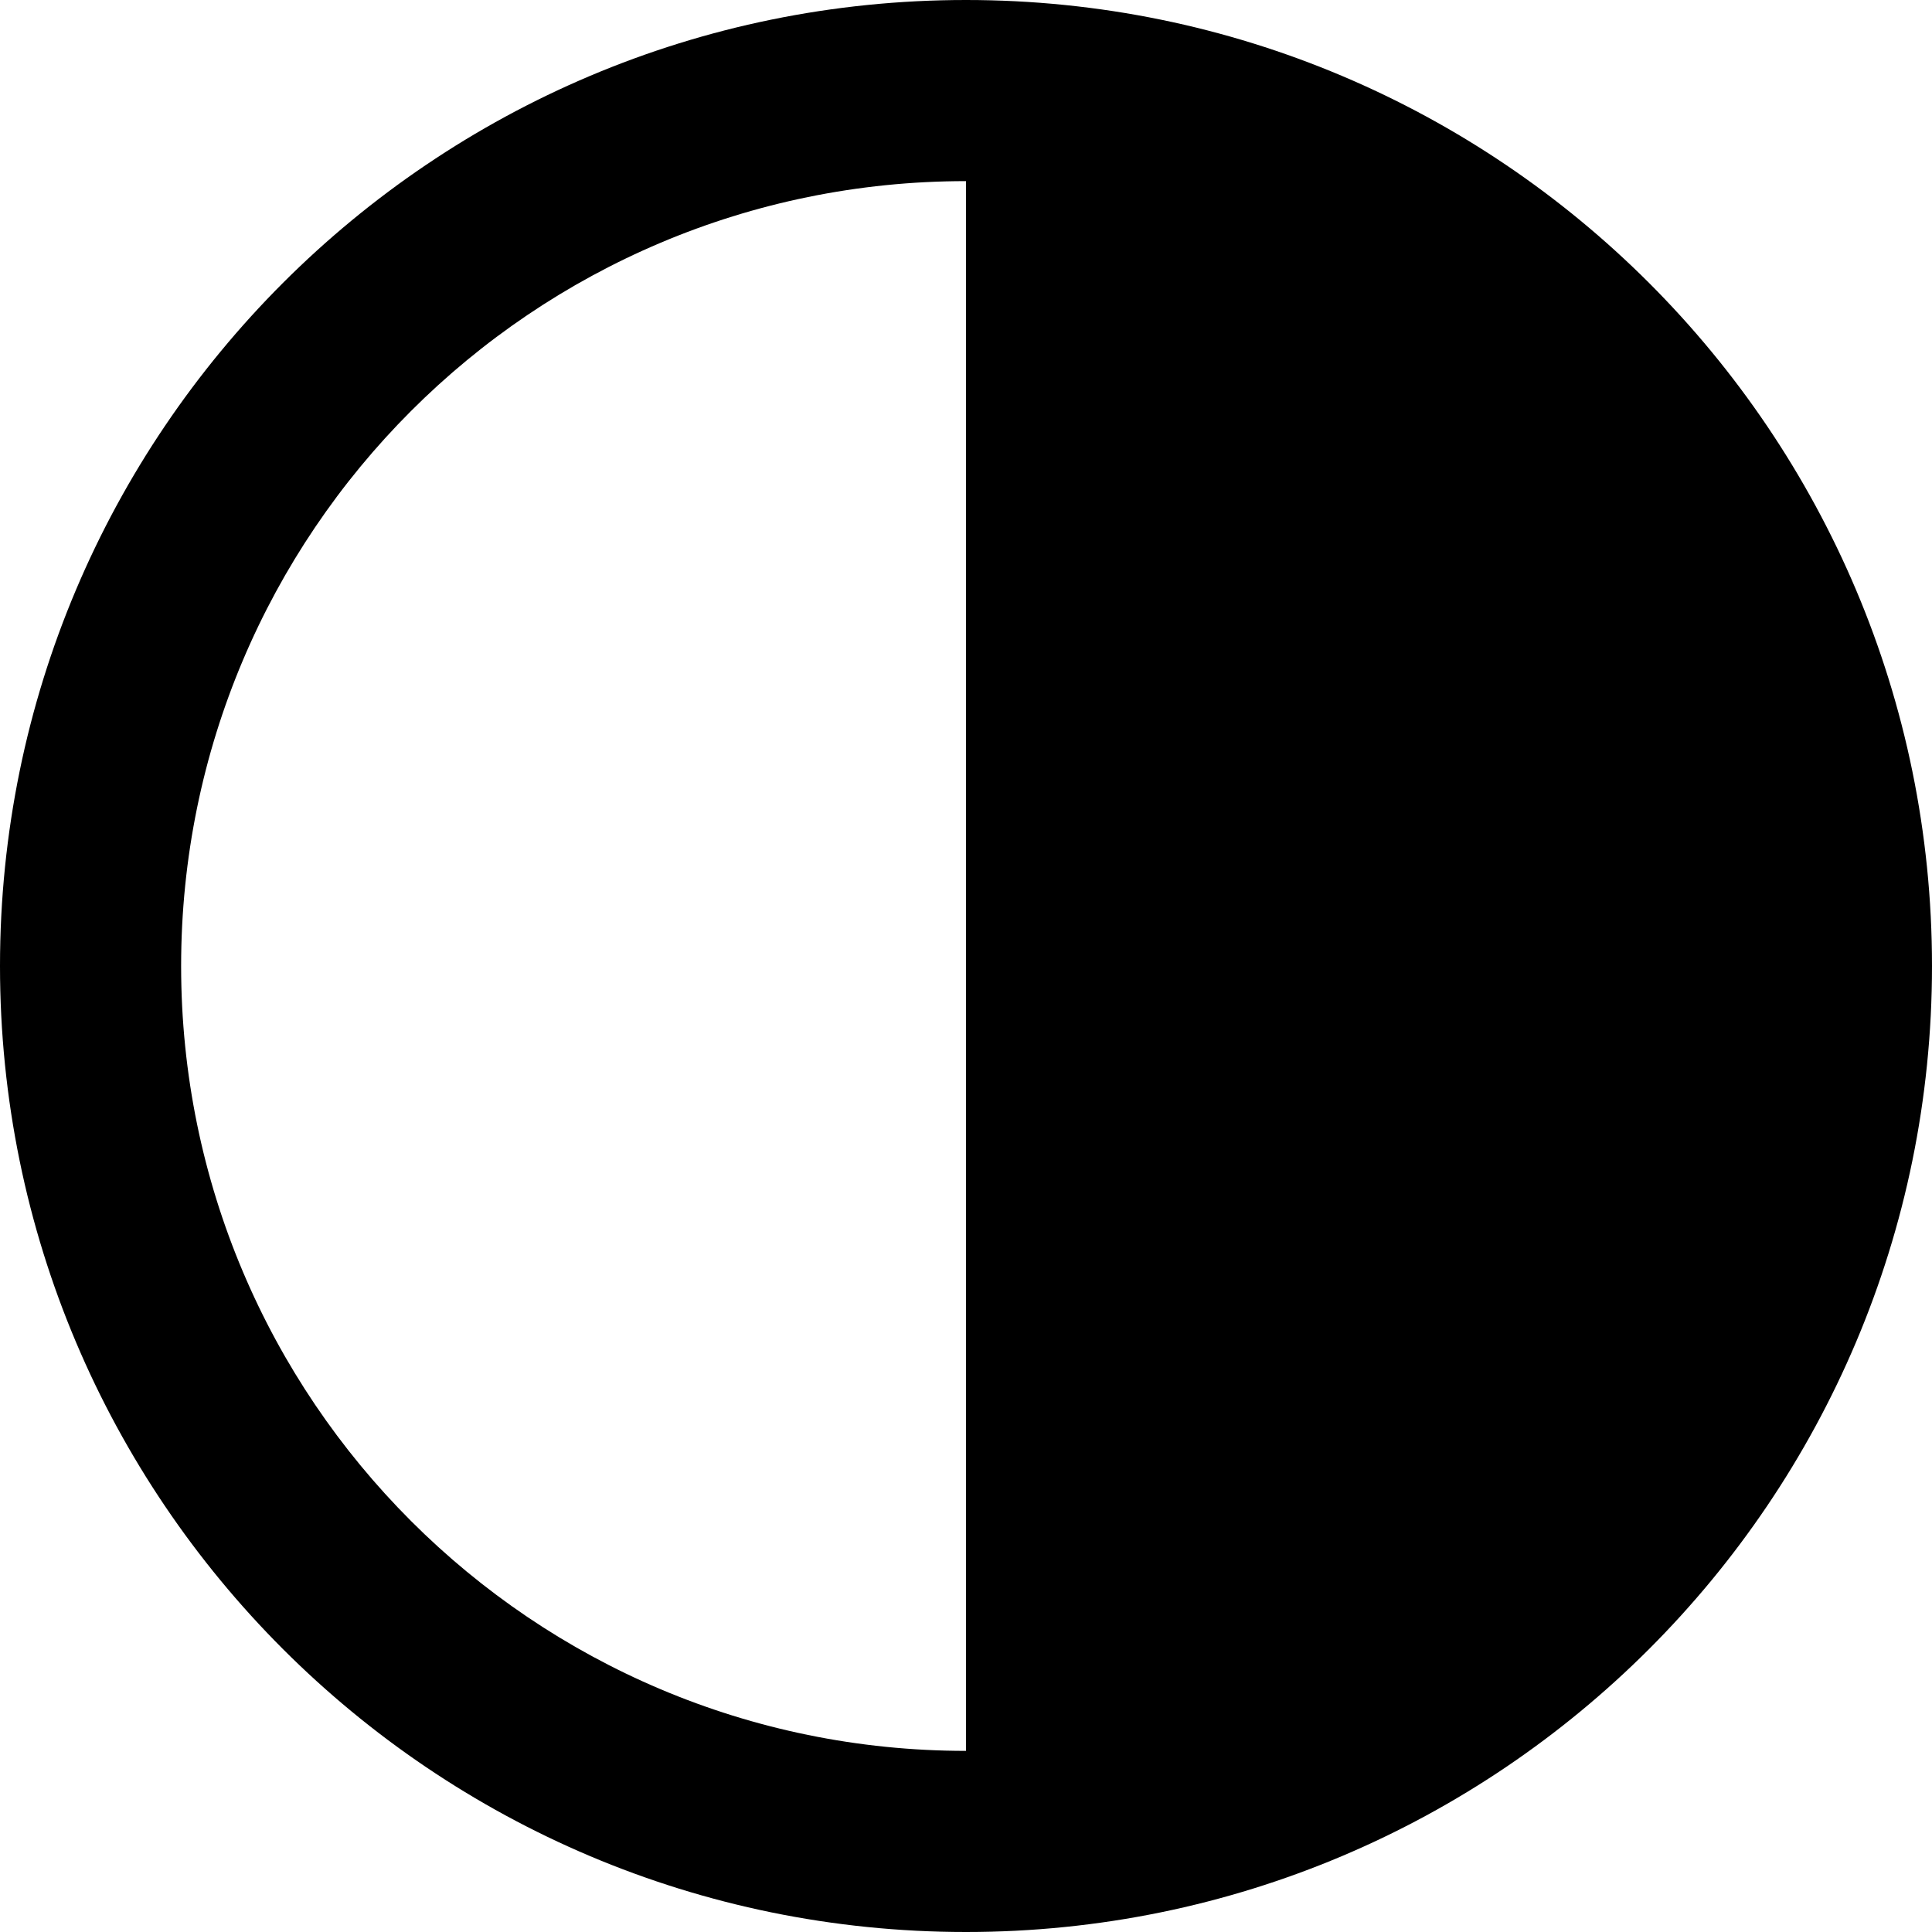
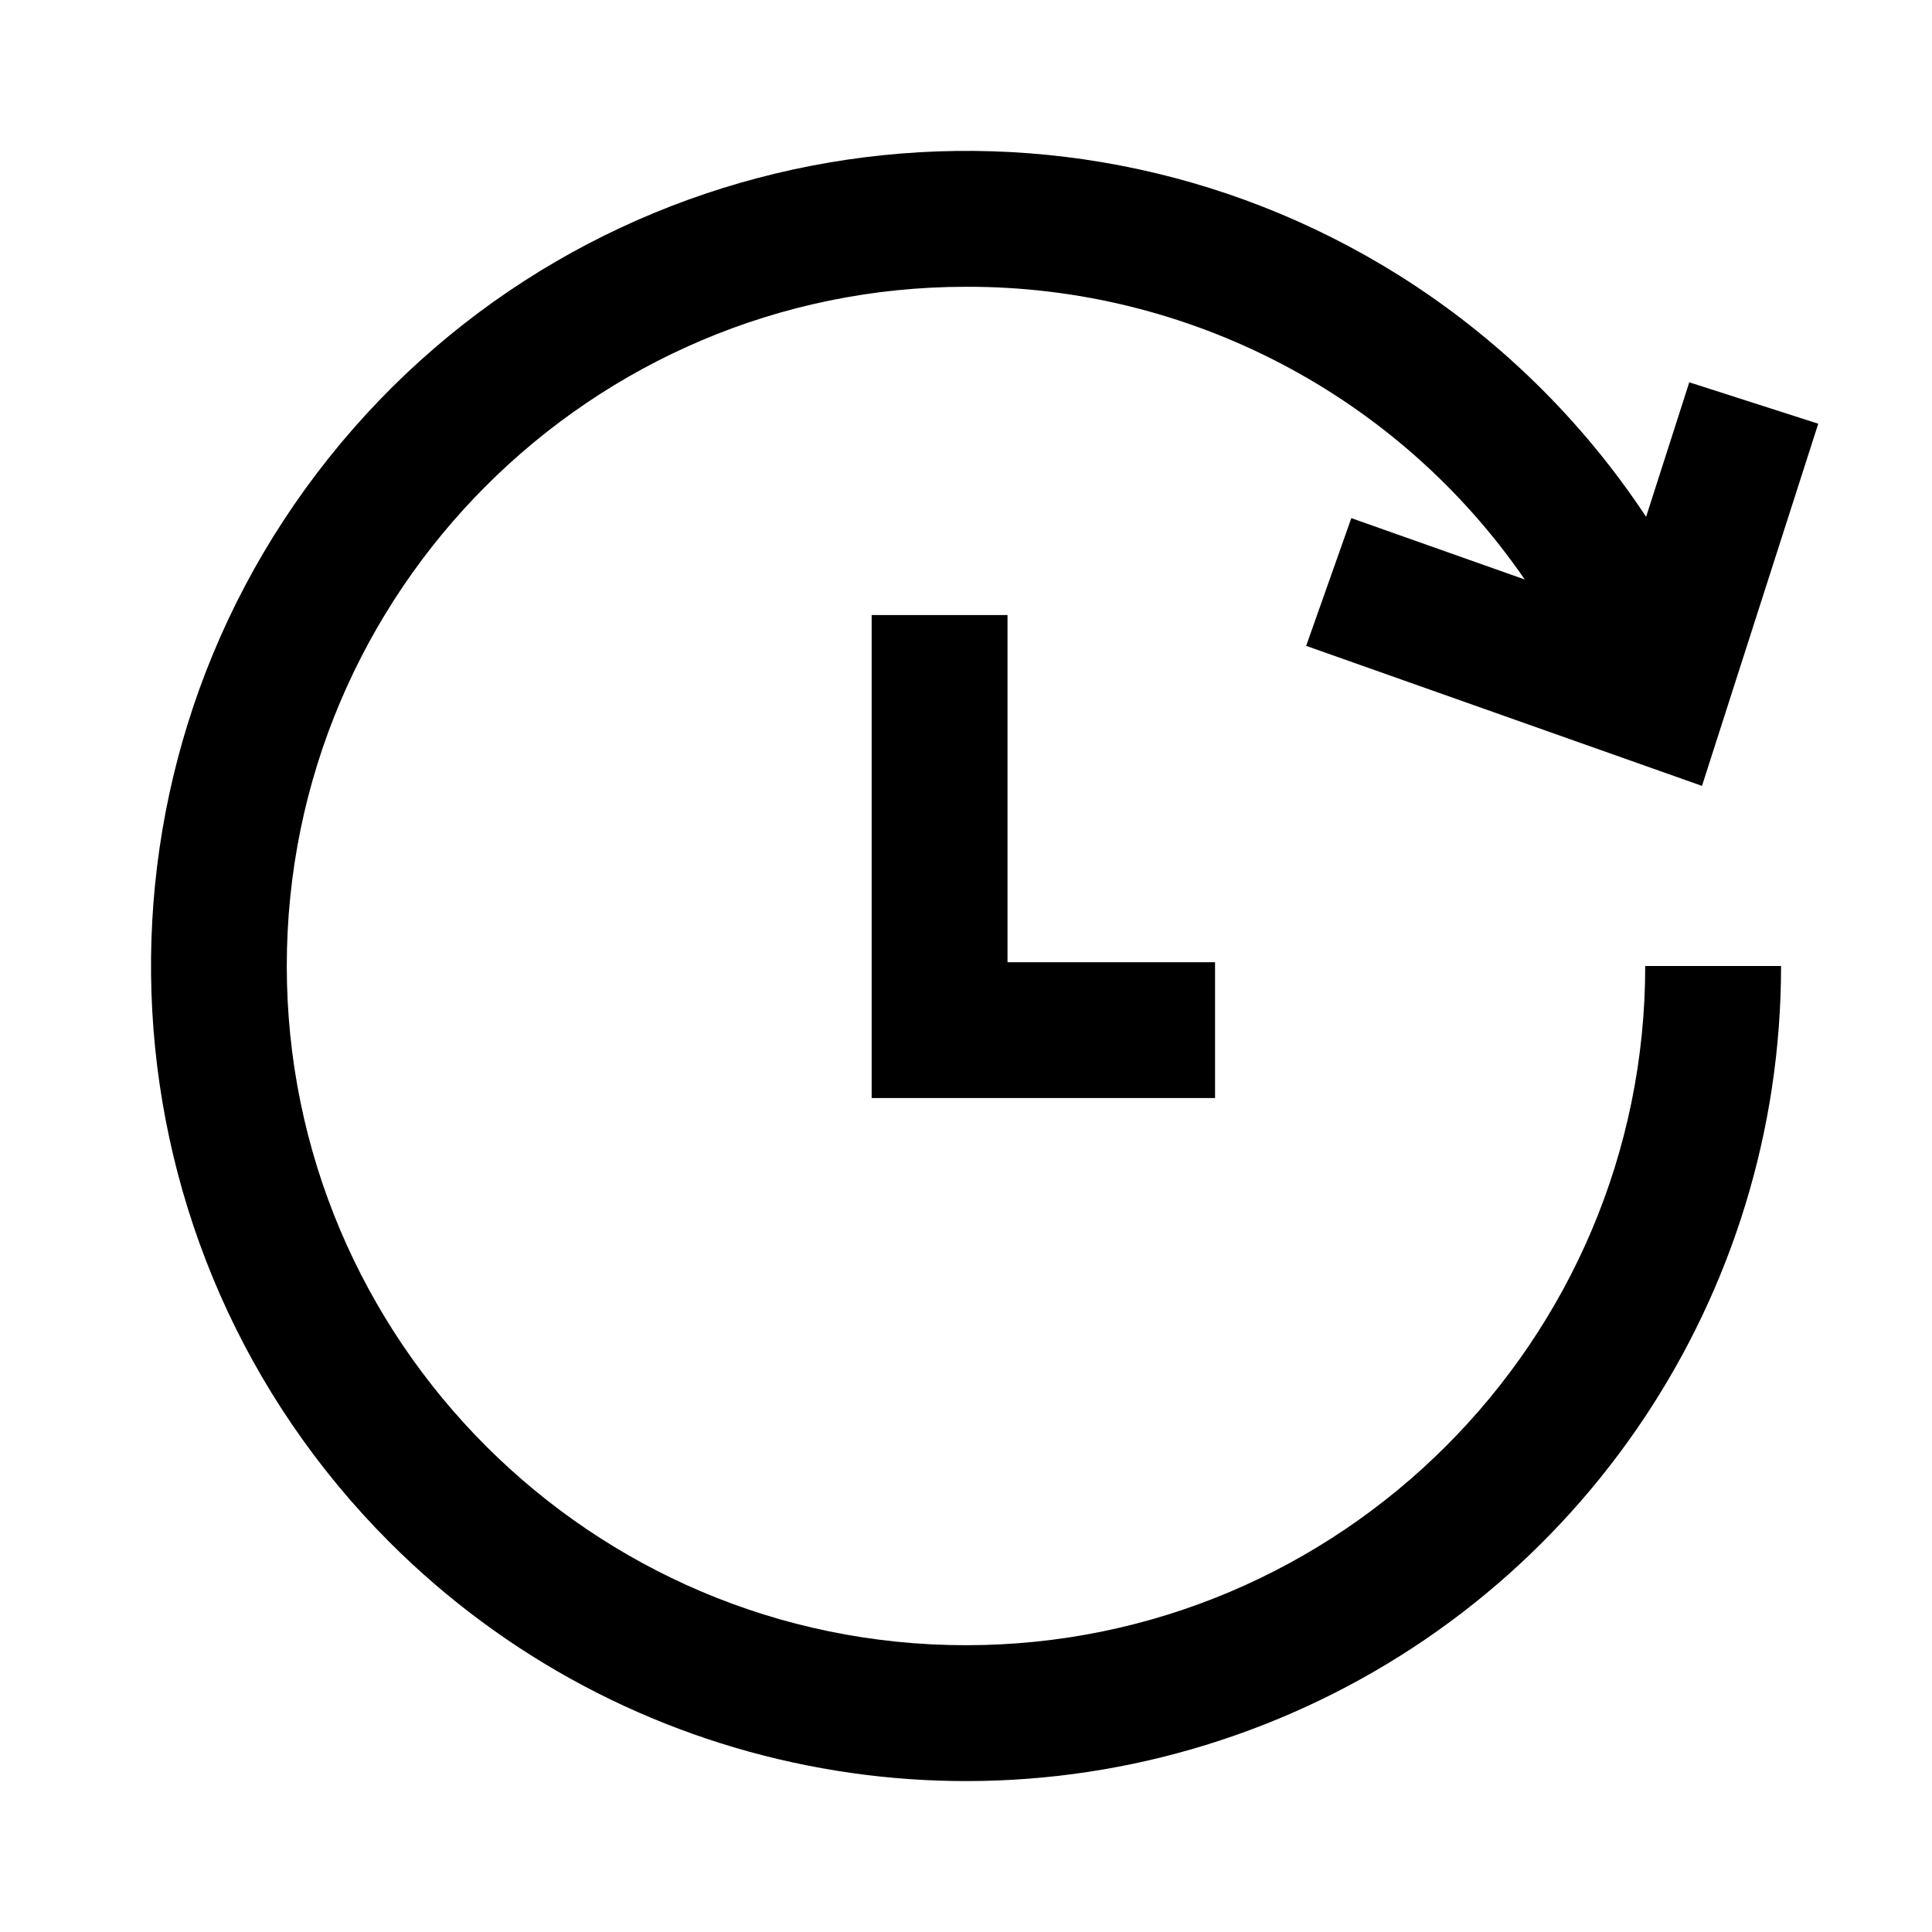
- <svg xmlns="http://www.w3.org/2000/svg" t="1548408708656" class="icon" style="" viewBox="0 0 1024 1024" version="1.1" p-id="4777" width="200" height="200">
+ <svg xmlns="http://www.w3.org/2000/svg" t="1548902070426" class="icon" style="" viewBox="0 0 1024 1024" version="1.1" p-id="3504" width="200" height="200">
  <defs>
    <style type="text/css" />
  </defs>
-   <path d="M512 0C229.232 0 0 229.232 0 512s229.232 512 512 512 512-229.232 512-512S794.768 0 512 0zM512 928C282.256 928 96 741.744 96 512 96 282.256 282.256 96 512 96L512 928z" p-id="4778" />
+   <path d="M462 326h72v184h110v72H462V326z m501.712-101.422l-61.622 191.96-209.8-74.216 23.942-67.7 91.924 32.52A358.138 358.138 0 0 0 512 152c-198.504 0-360 161.496-360 360s161.496 360 360 360 360-161.496 360-360h72a432 432 0 0 1-737.47 305.47 432.036 432.036 0 0 1 535.15-671.416 433.508 433.508 0 0 1 130.786 127.872l22.886-71.3z" p-id="3505" />
</svg>
